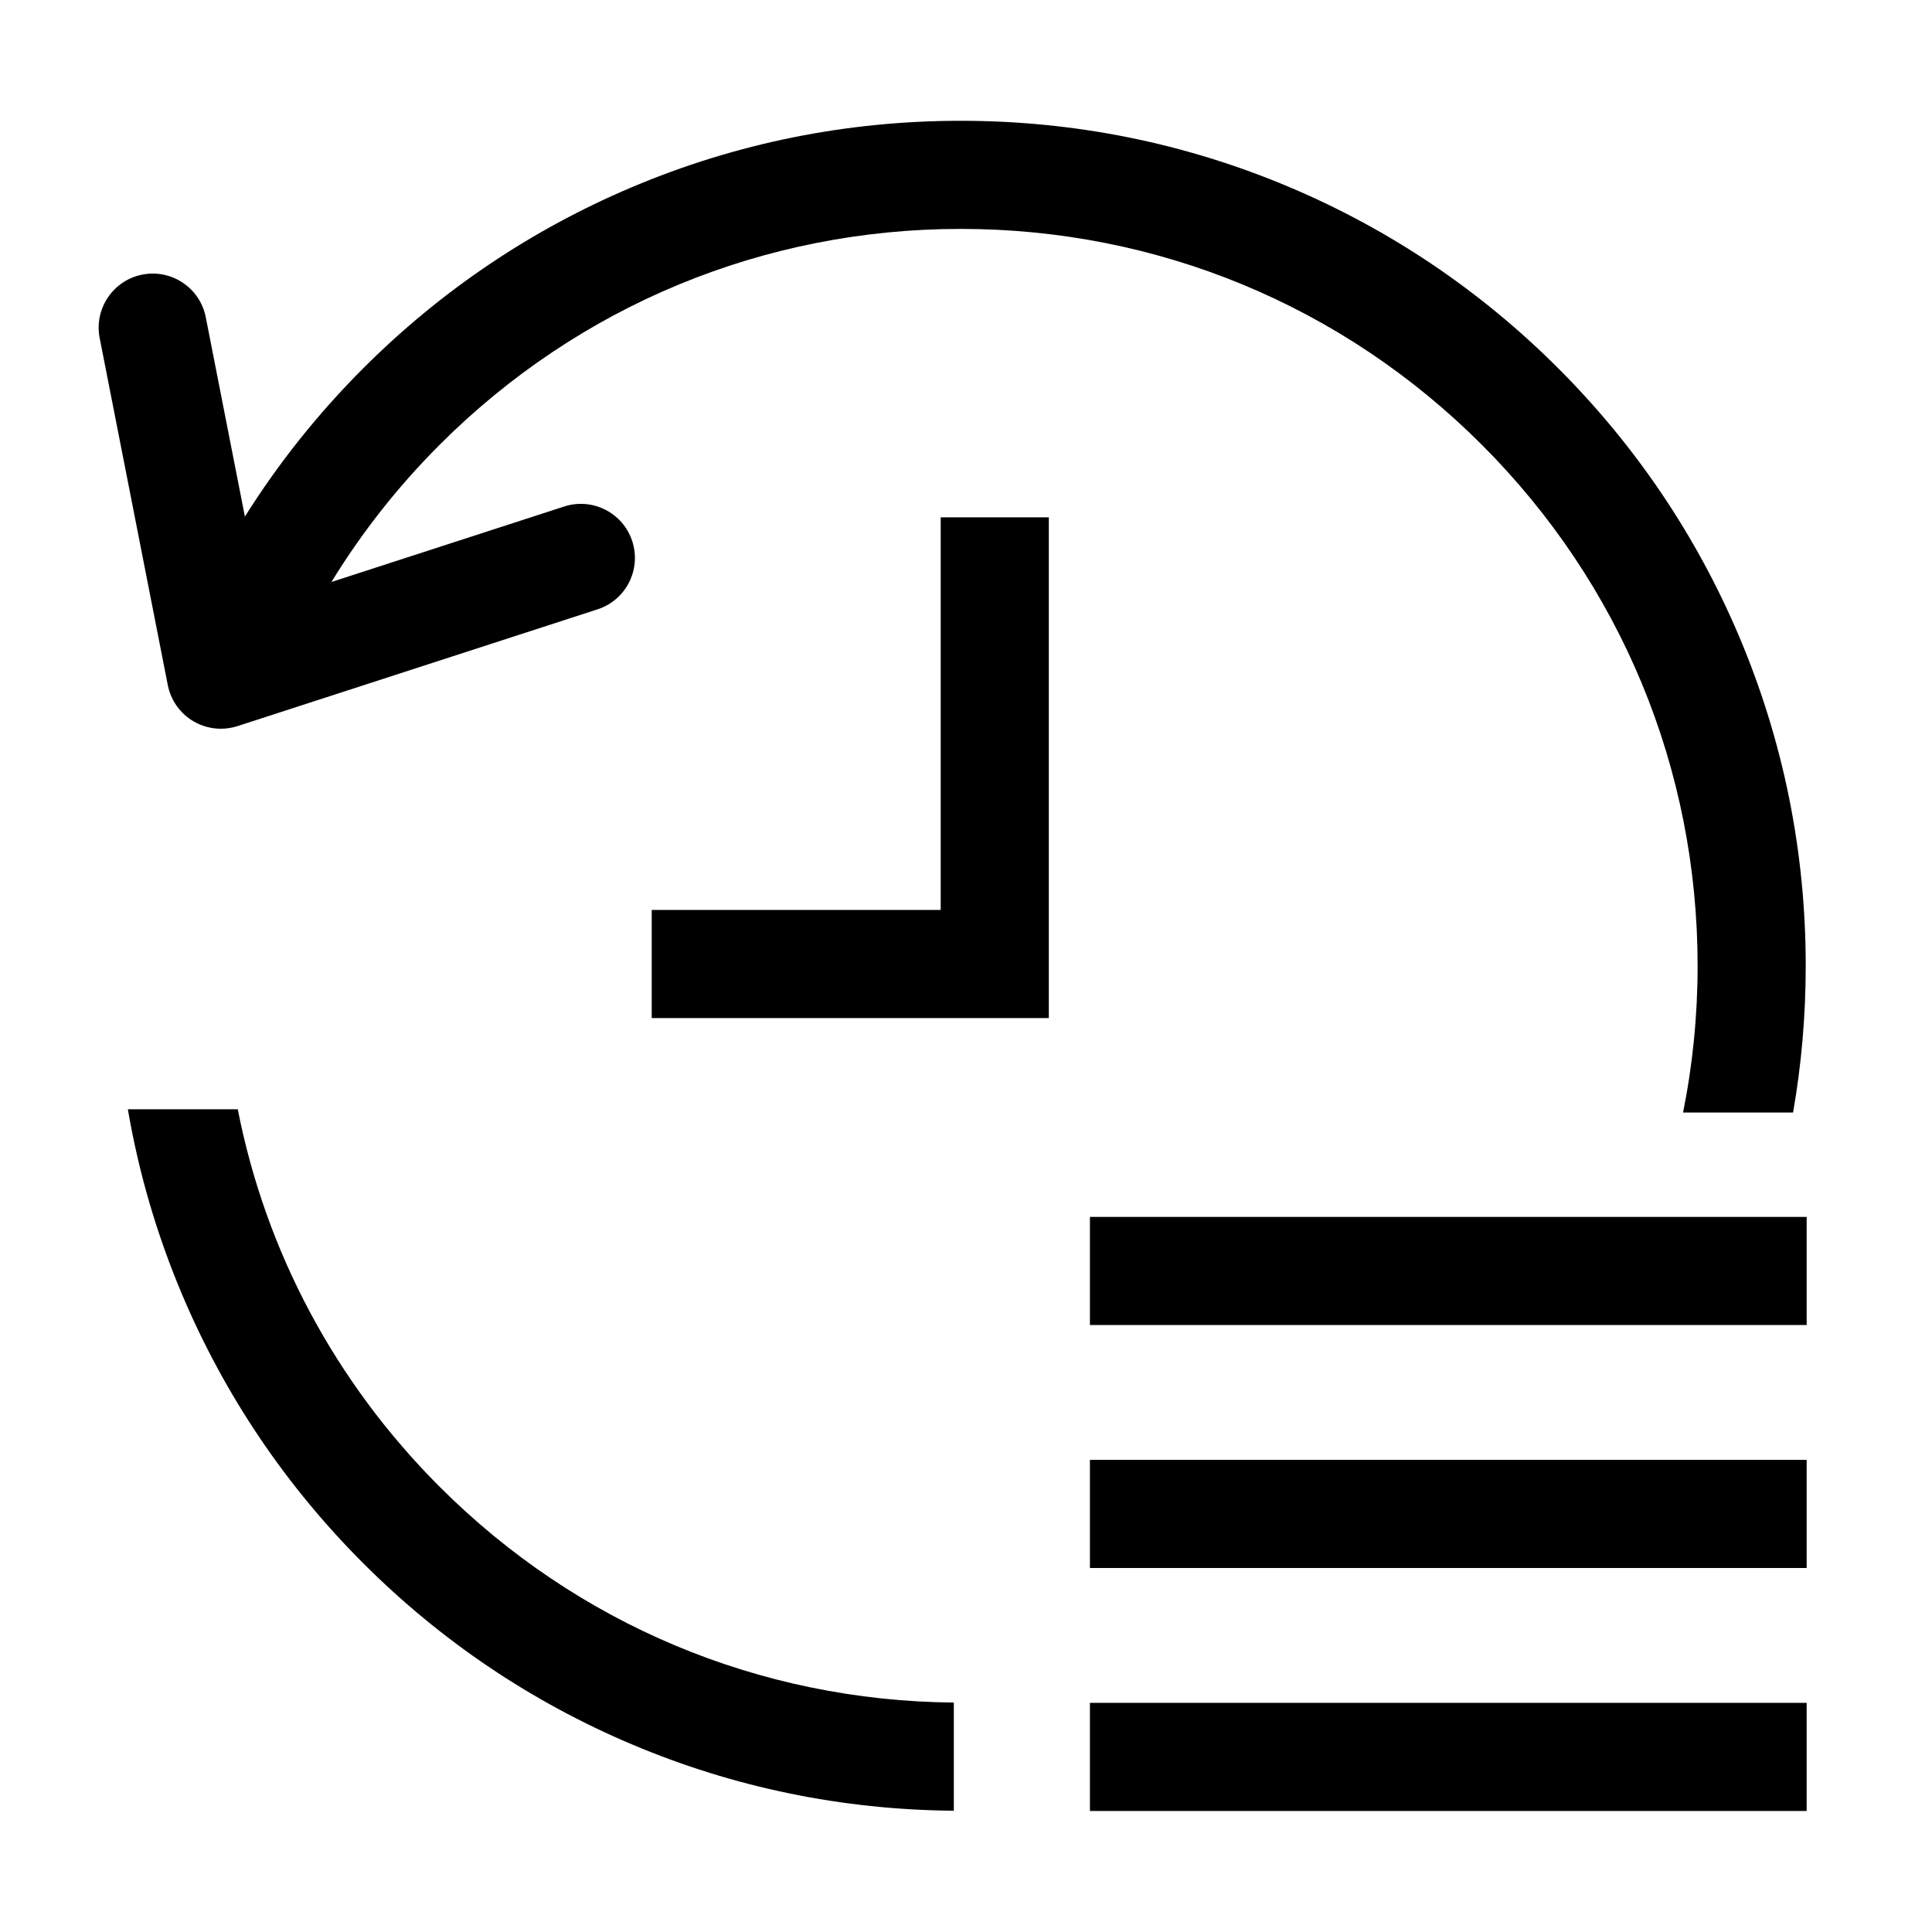
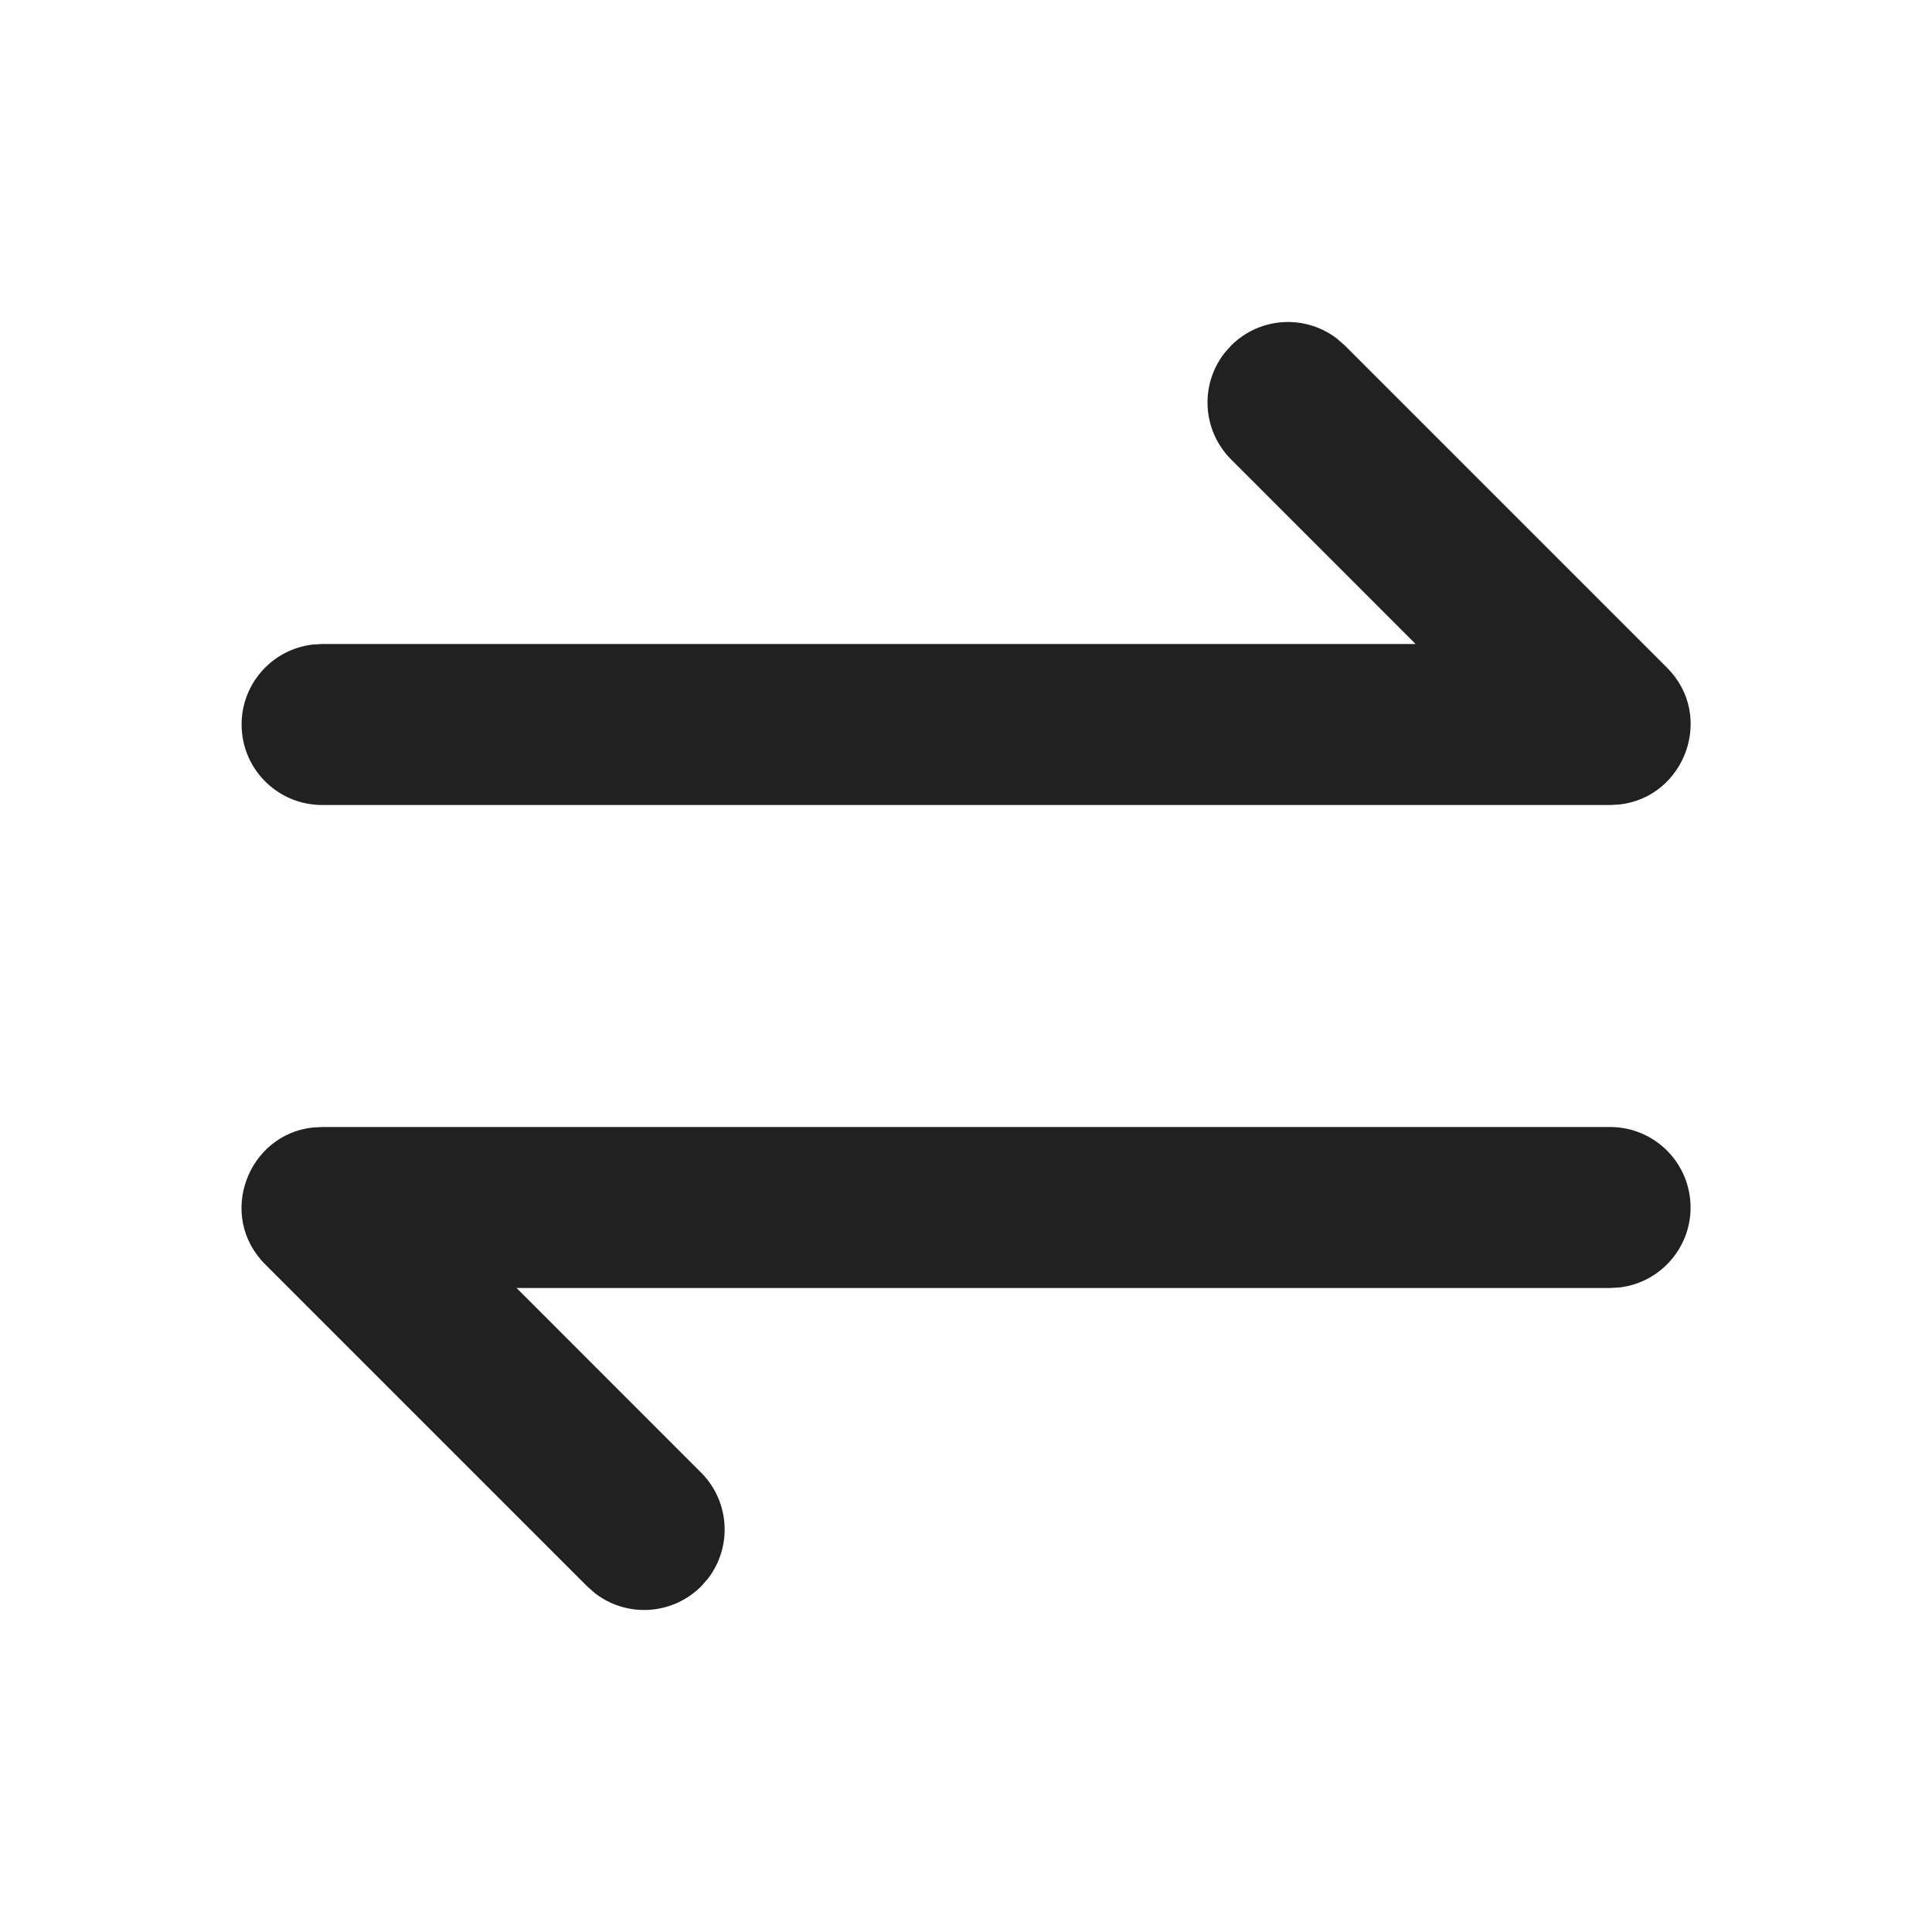
- <svg viewBox="0 0 1024 1024" version="1.1">
-   <path d="M498.596 482.29 345.42 482.29l0 57.307 210.478 0L555.898 274.197l-57.301 0L498.597 482.29zM498.596 482.29" />
-   <path d="M577.685 644.985l379.88 0 0 57.302L577.685 702.287 577.685 644.985 577.685 644.985zM577.685 644.985" />
-   <path d="M577.685 773.765l379.88 0 0 57.307L577.685 831.072 577.685 773.765 577.685 773.765zM577.685 773.765" />
-   <path d="M577.685 902.55l379.88 0 0 57.307L577.685 959.857 577.685 902.55 577.685 902.55zM577.685 902.55" />
-   <path d="M102.523 382.291c4.45 2.616 9.471 3.954 14.531 3.954 2.97 0 5.953-0.462 8.836-1.395l190.81-61.886c15.053-4.882 23.298-21.04 18.415-36.089-4.882-15.053-21.04-23.298-36.093-18.415L175.676 308.458c15.994-26.116 35.17-50.537 57.371-72.744 73.767-73.767 171.846-114.388 276.168-114.388 104.321 0 202.396 40.622 276.162 114.388s114.393 171.846 114.393 276.168c0 26.428-2.616 52.45-7.71 77.78l58.303 0c4.465-25.5 6.709-51.47 6.709-77.78 0-60.45-11.846-119.103-35.205-174.337-22.56-53.335-54.85-101.226-95.969-142.349-41.123-41.123-89.017-73.409-142.348-95.969C628.317 75.867 569.659 64.021 509.216 64.021c-60.449 0-119.107 11.846-174.337 35.208-53.335 22.56-101.231 54.846-142.349 95.969-23.98 23.98-44.934 50.278-62.728 78.601l-20.738-105.655c-3.043-15.528-18.105-25.642-33.632-22.6-15.528 3.048-25.643 18.105-22.6 33.637l36.102 183.932C90.513 371.153 95.46 378.133 102.523 382.291L102.523 382.291zM102.523 382.291" />
-   <path d="M126.02 587.942 67.768 587.942c5.759 33.679 15.368 66.545 28.79 98.278 22.56 53.334 54.85 101.225 95.972 142.348 41.123 41.123 89.014 73.409 142.349 95.969 54.112 22.888 111.518 34.712 170.668 35.182L505.547 902.395c-102.95-0.941-199.595-41.446-272.499-114.349C177.546 732.544 140.81 663.275 126.02 587.942L126.02 587.942zM126.02 587.942" />
+ <svg xmlns="http://www.w3.org/2000/svg" class="icon" style="width: 1em;height: 1em;vertical-align: middle;fill: currentColor;overflow: hidden;" viewBox="0 0 1024 1024" version="1.1" p-id="26028">
+   <path d="M853.419 597.333a42.667 42.667 0 0 1 4.992 85.035l-4.992 0.299H273.792l97.792 97.835a42.667 42.667 0 0 1 3.541 56.32l-3.541 4.011a42.667 42.667 0 0 1-56.32 3.541l-4.011-3.541-170.667-170.667c-25.728-25.685-9.387-68.864 25.301-72.576L170.752 597.333h682.667z m-144.64-417.707l4.053 3.541 170.667 170.667c25.728 25.685 9.387 68.864-25.301 72.576L853.333 426.667H170.667a42.667 42.667 0 0 1-4.992-85.035L170.667 341.333h579.627l-97.792-97.835a42.667 42.667 0 0 1-3.541-56.32l3.541-4.011a42.667 42.667 0 0 1 56.32-3.541z" fill="#000000" fill-opacity=".87" p-id="26029" />
</svg>
